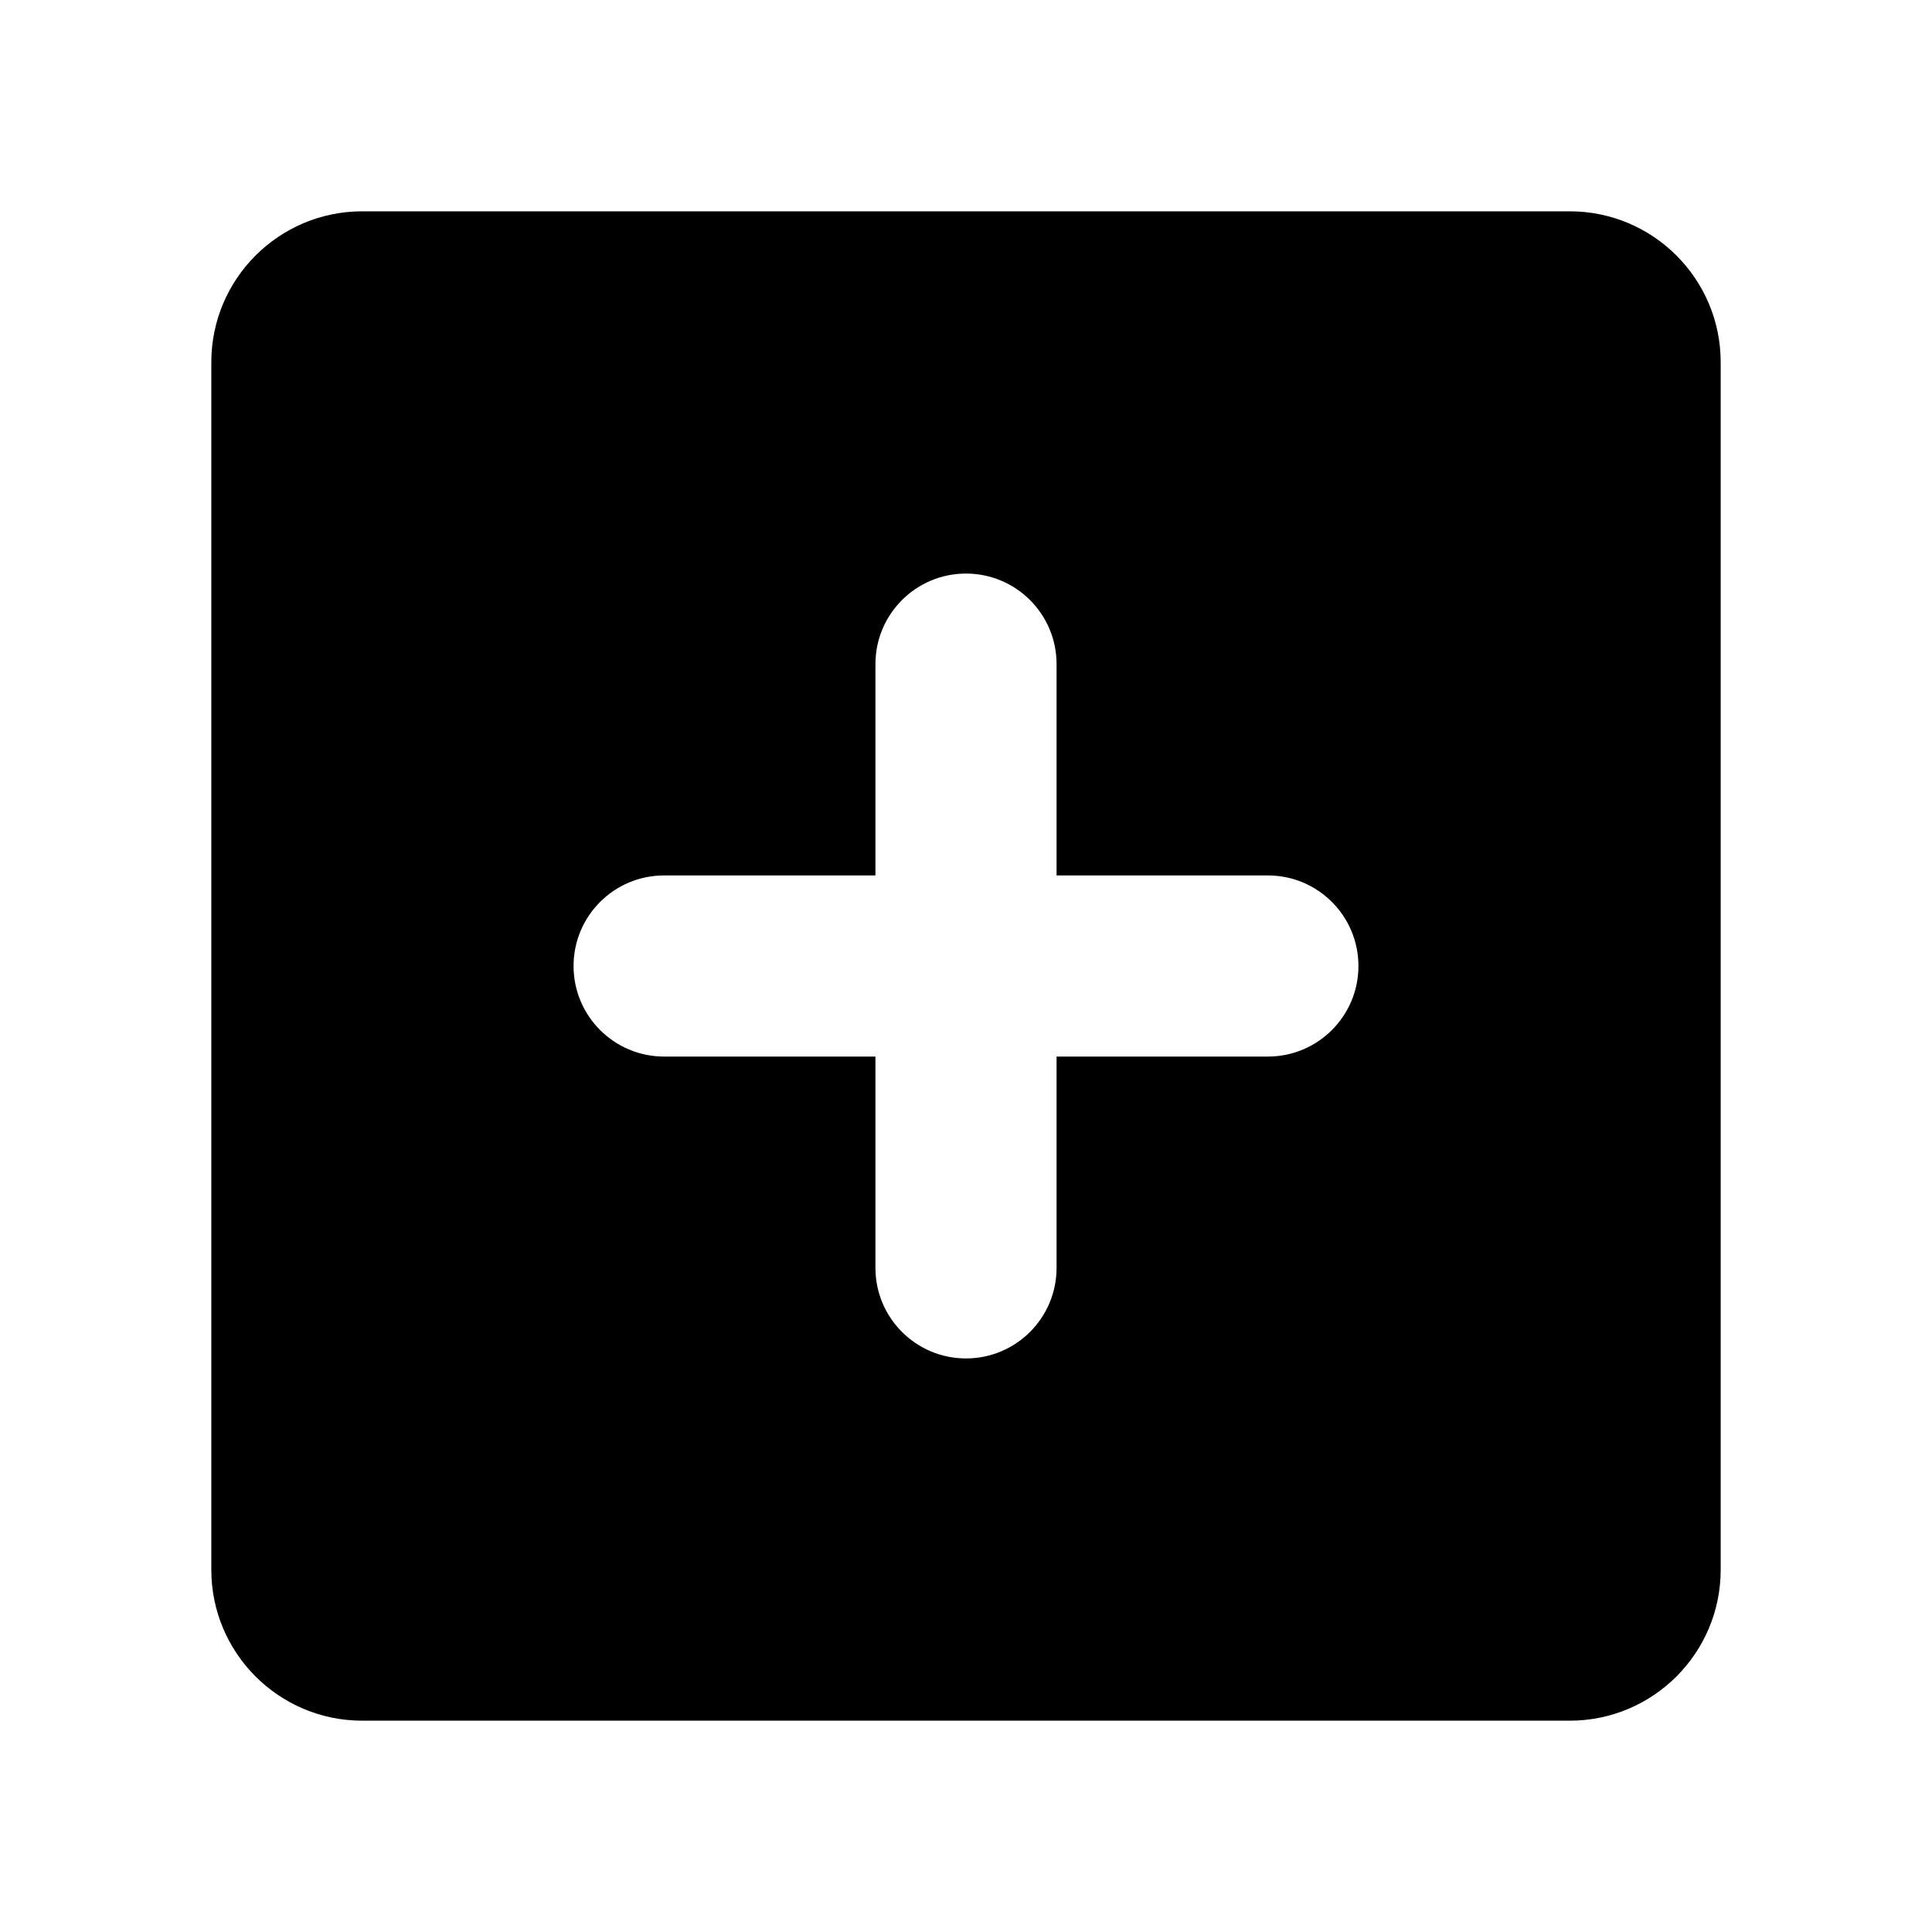
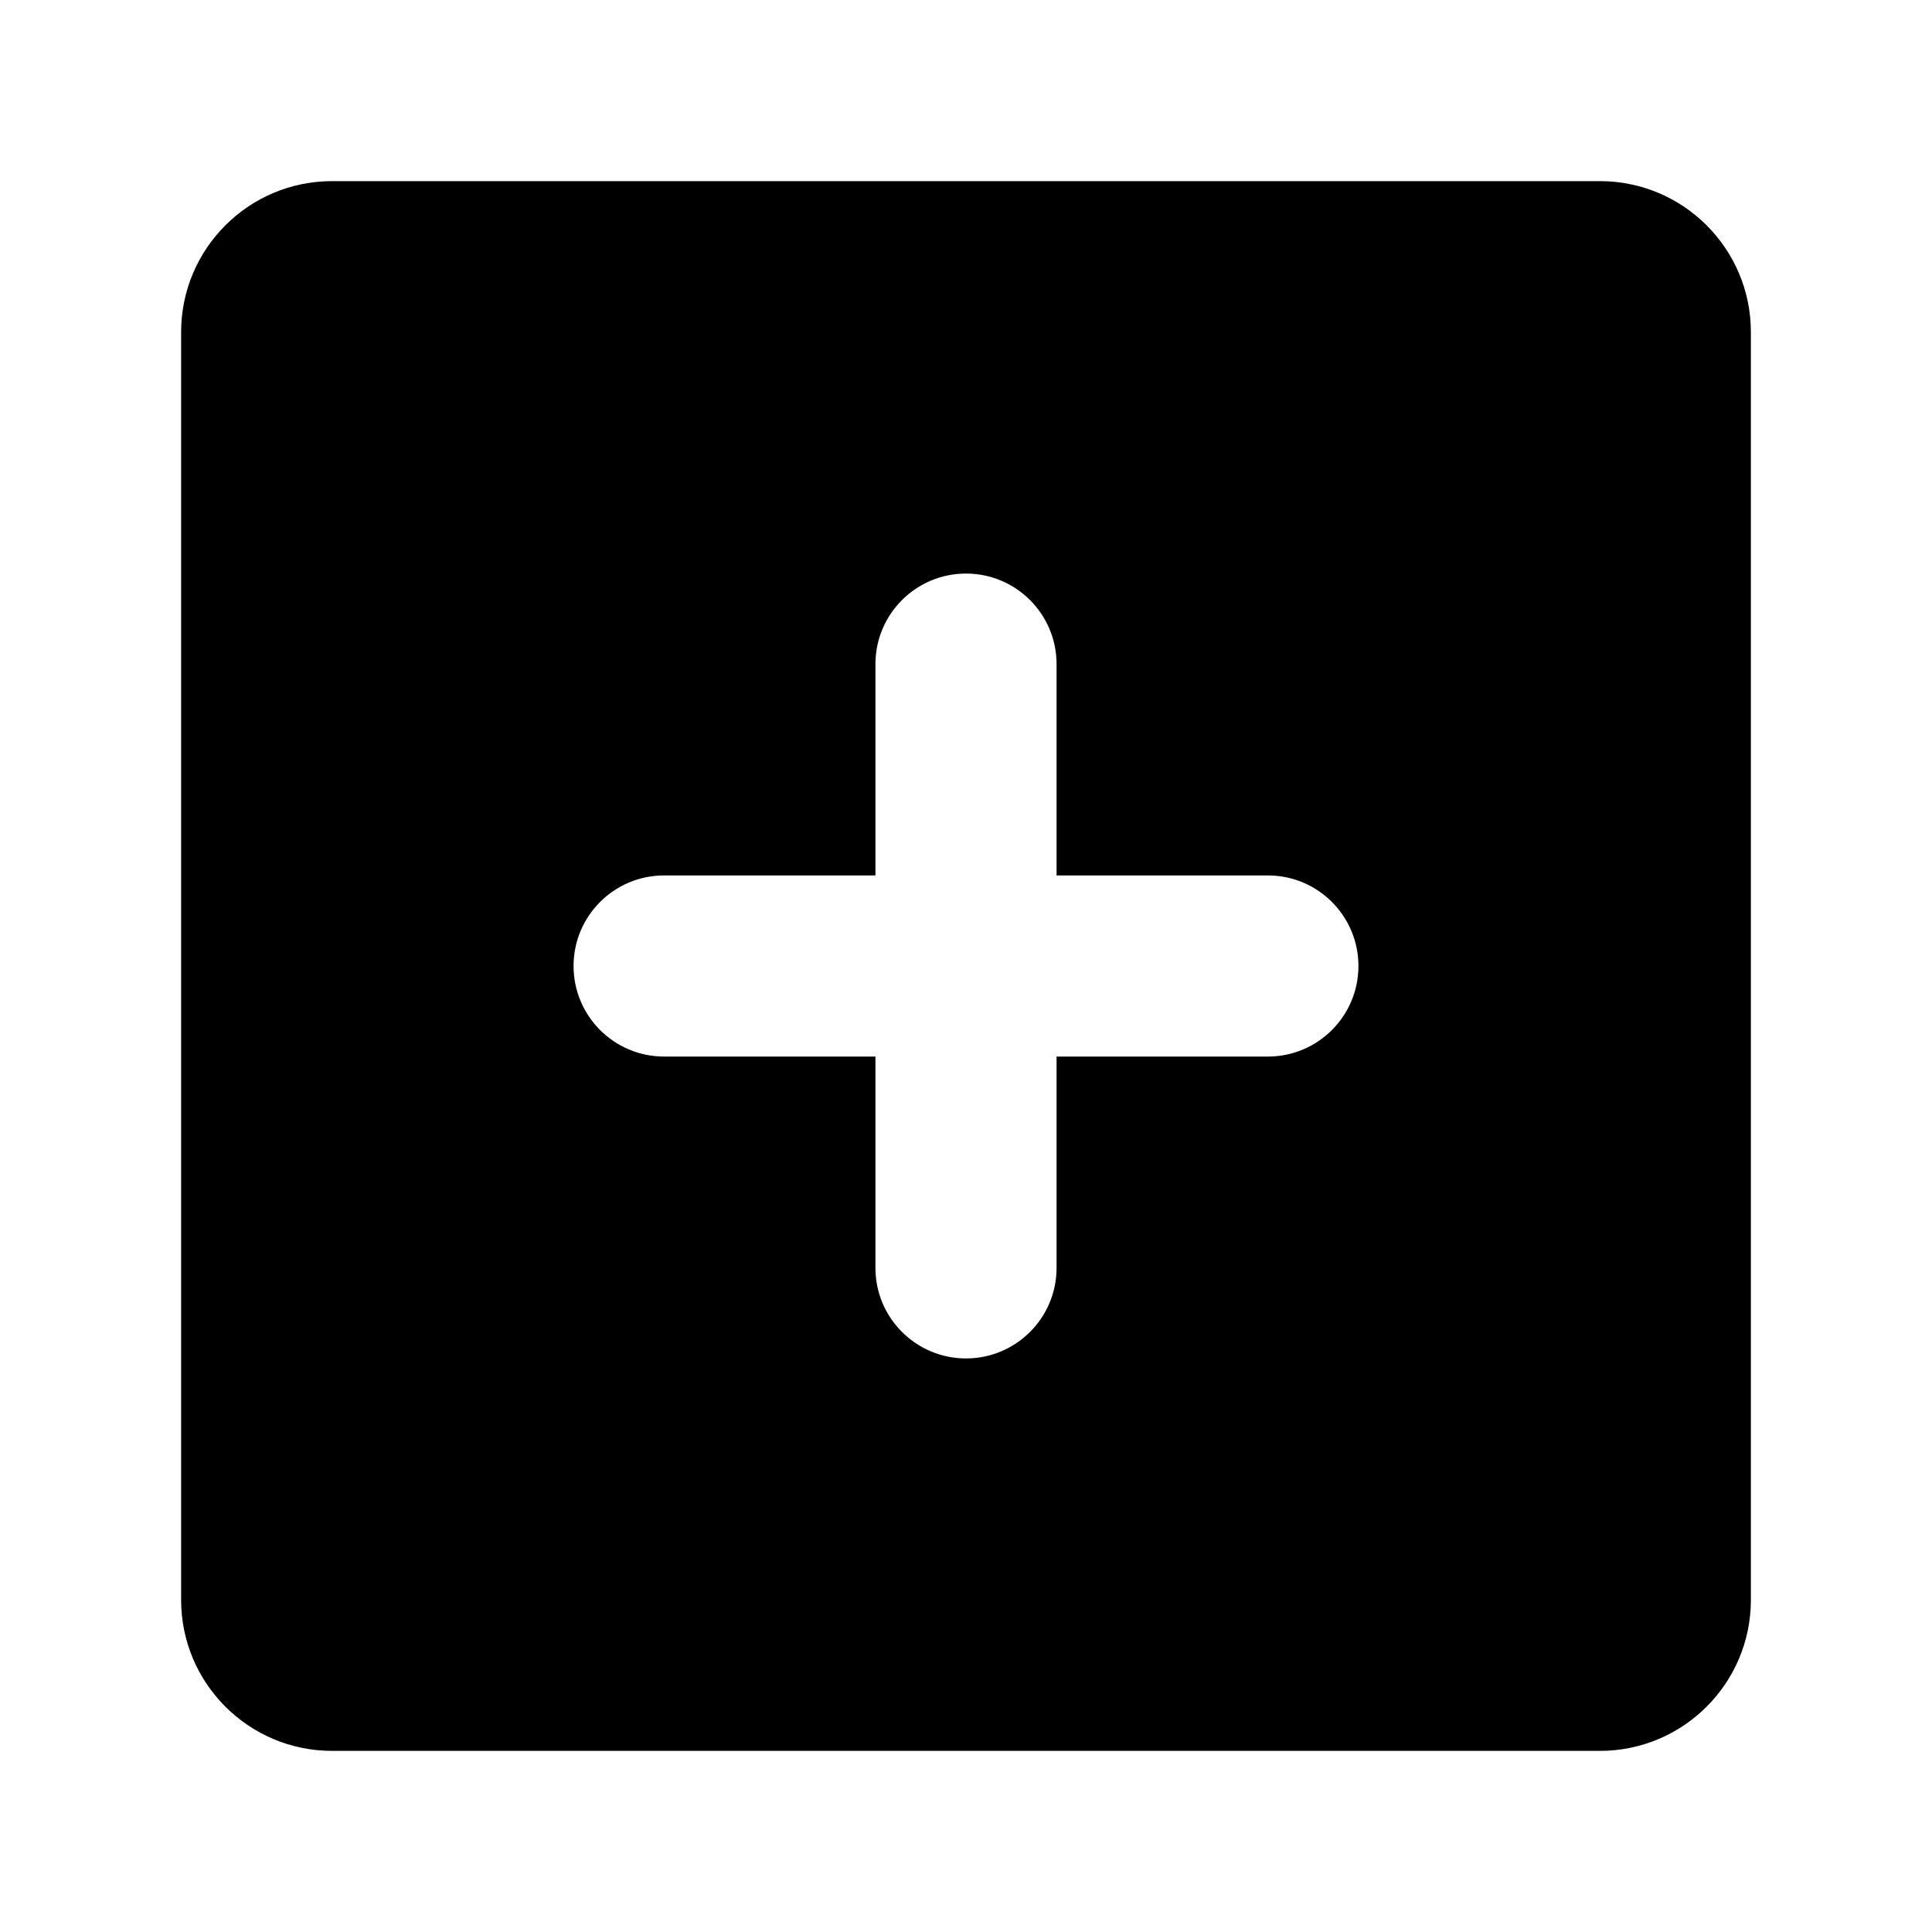
<svg xmlns="http://www.w3.org/2000/svg" viewBox="0 0 16 16">
-   <path d="M13 1.75c.69 0 1.25.56 1.25 1.25v10c0 .69-.56 1.25-1.25 1.25H3c-.69 0-1.25-.56-1.25-1.25V3c0-.69.56-1.25 1.25-1.25zm-5 3a.75.75 0 0 0-.75.75v1.75H5.5a.75.75 0 0 0 0 1.5h1.75v1.75a.75.75 0 0 0 1.5 0V8.75h1.75a.75.75 0 0 0 0-1.5H8.75V5.5A.75.75 0 0 0 8 4.75" />
+   <path d="M13.25 1.5c.69 0 1.25.56 1.25 1.25v10.5c0 .69-.56 1.25-1.25 1.25H2.75c-.69 0-1.25-.56-1.25-1.25V2.75c0-.69.56-1.25 1.25-1.25zM8 4.75a.75.75 0 0 0-.75.75v1.75H5.5a.75.75 0 0 0 0 1.5h1.75v1.75a.75.75 0 0 0 1.5 0V8.75h1.75a.75.75 0 0 0 0-1.5H8.75V5.5A.75.75 0 0 0 8 4.75" />
</svg>
